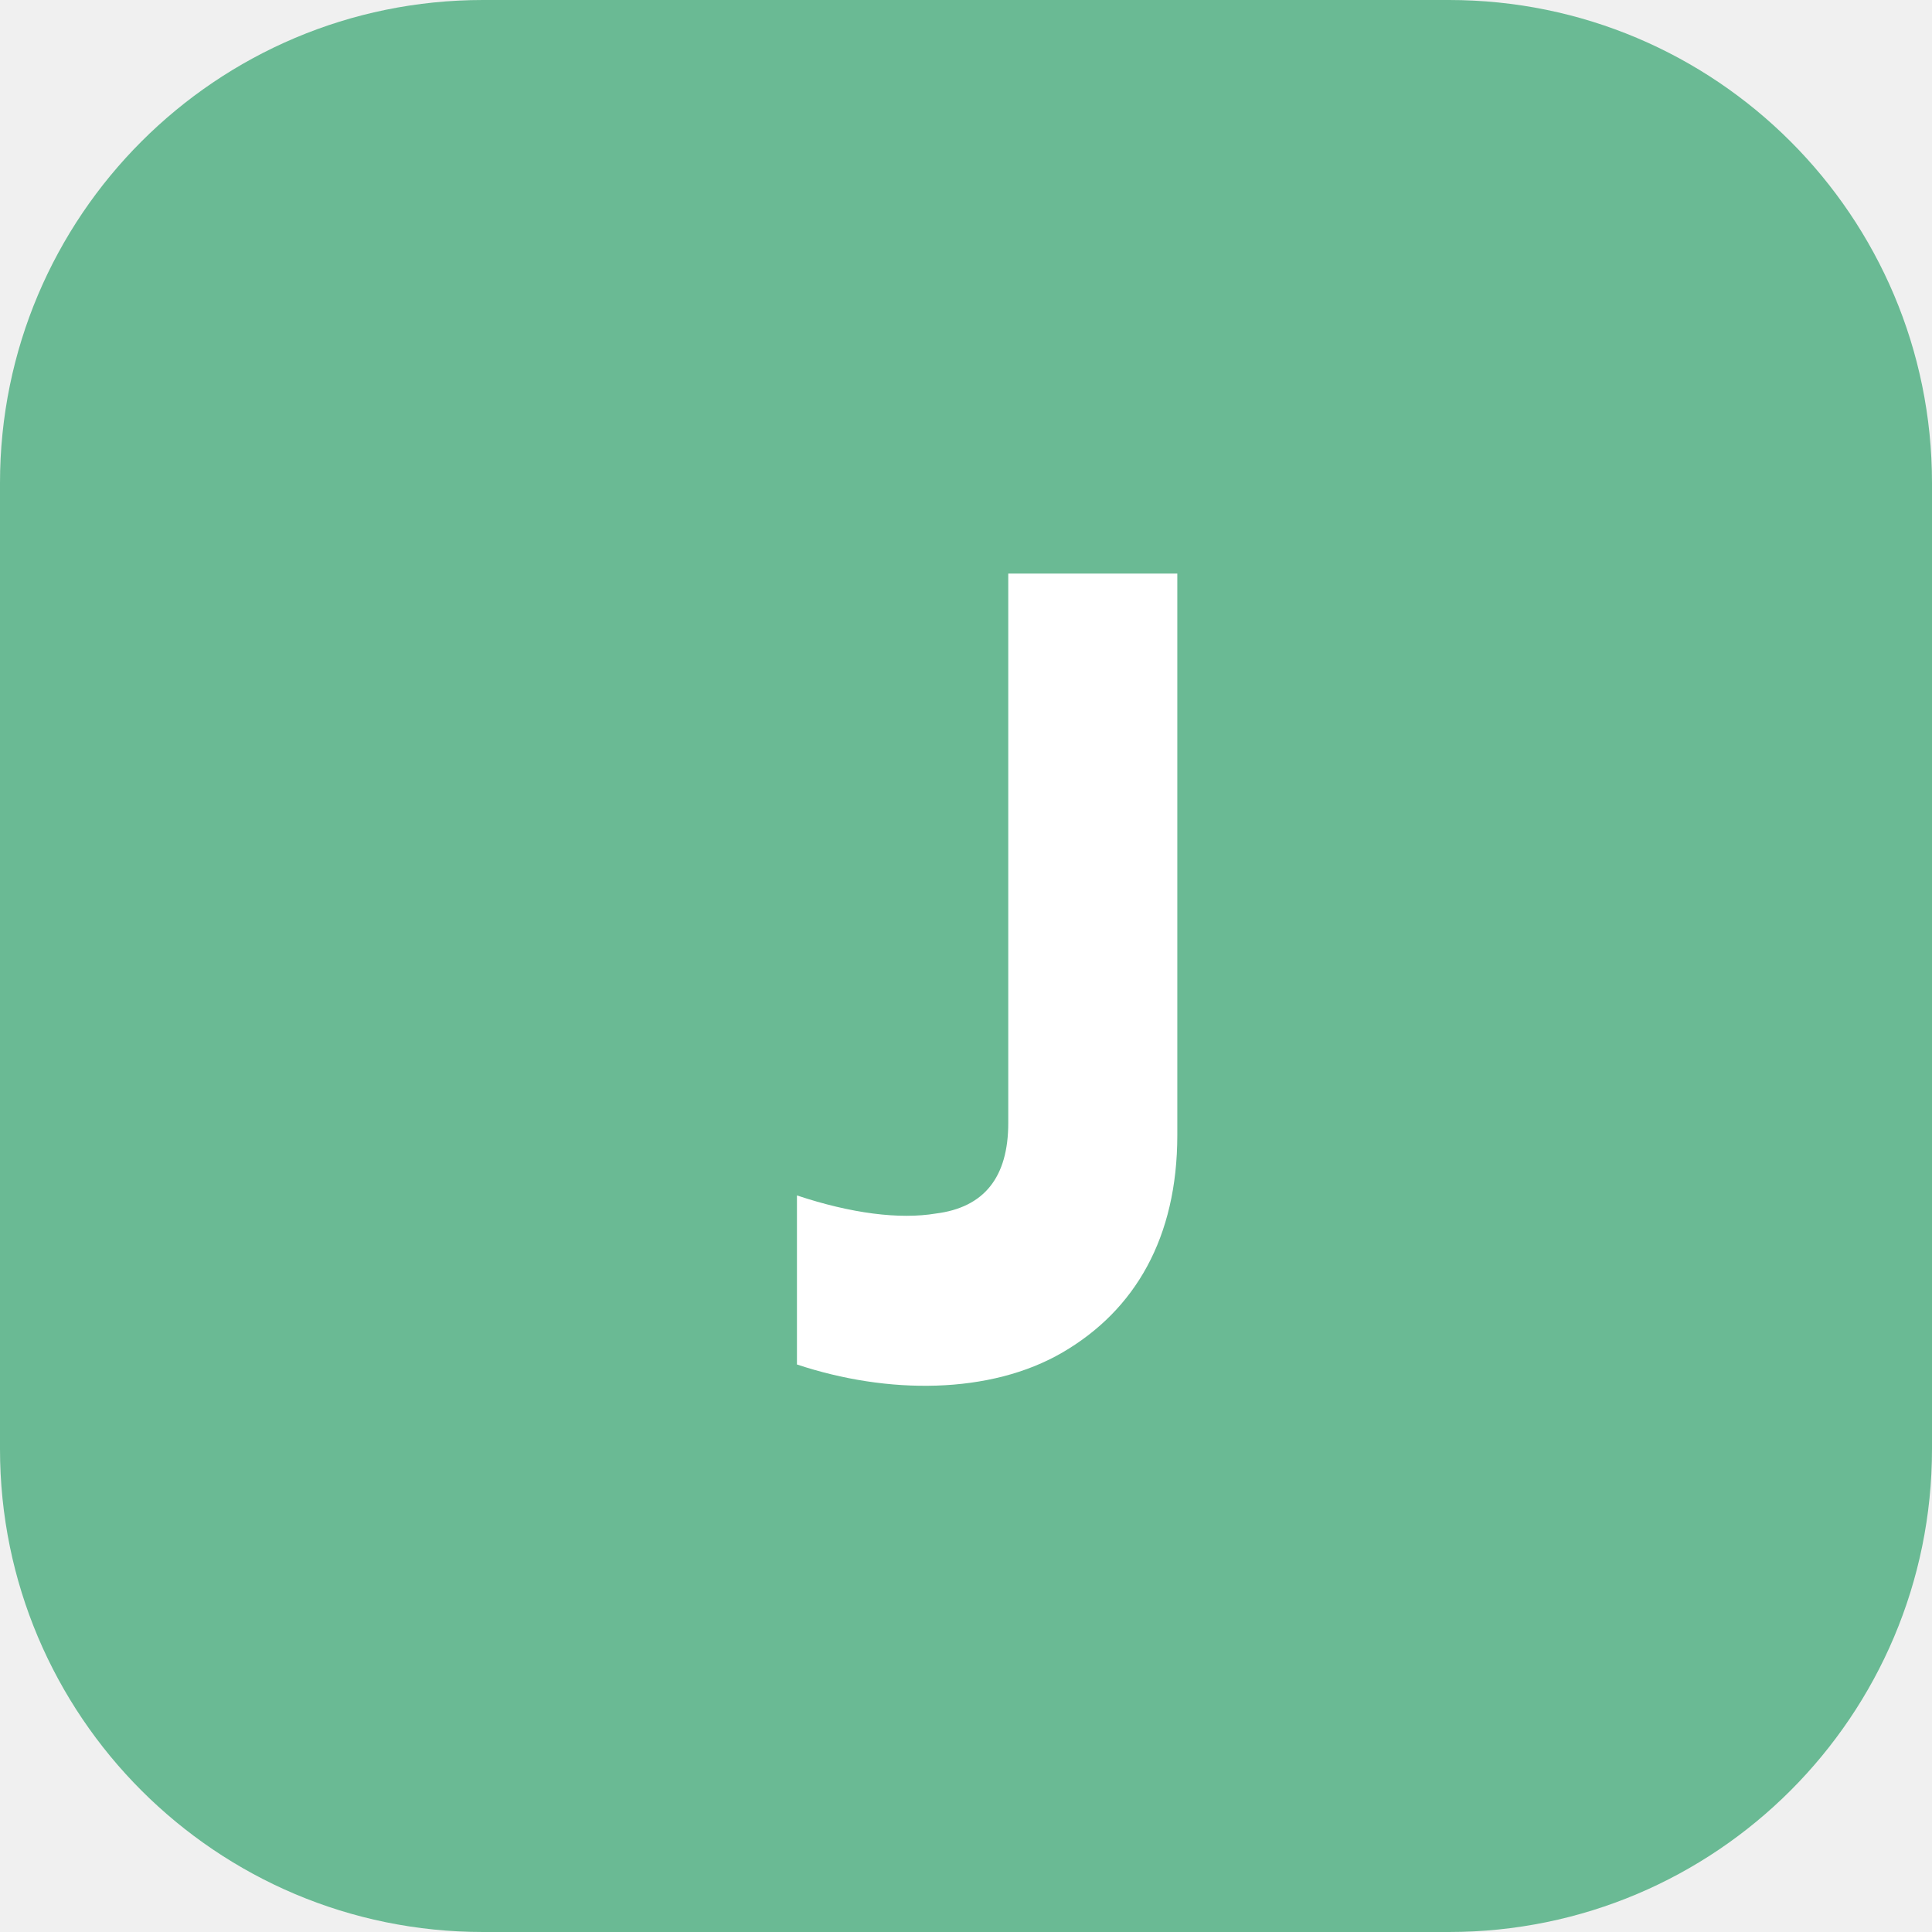
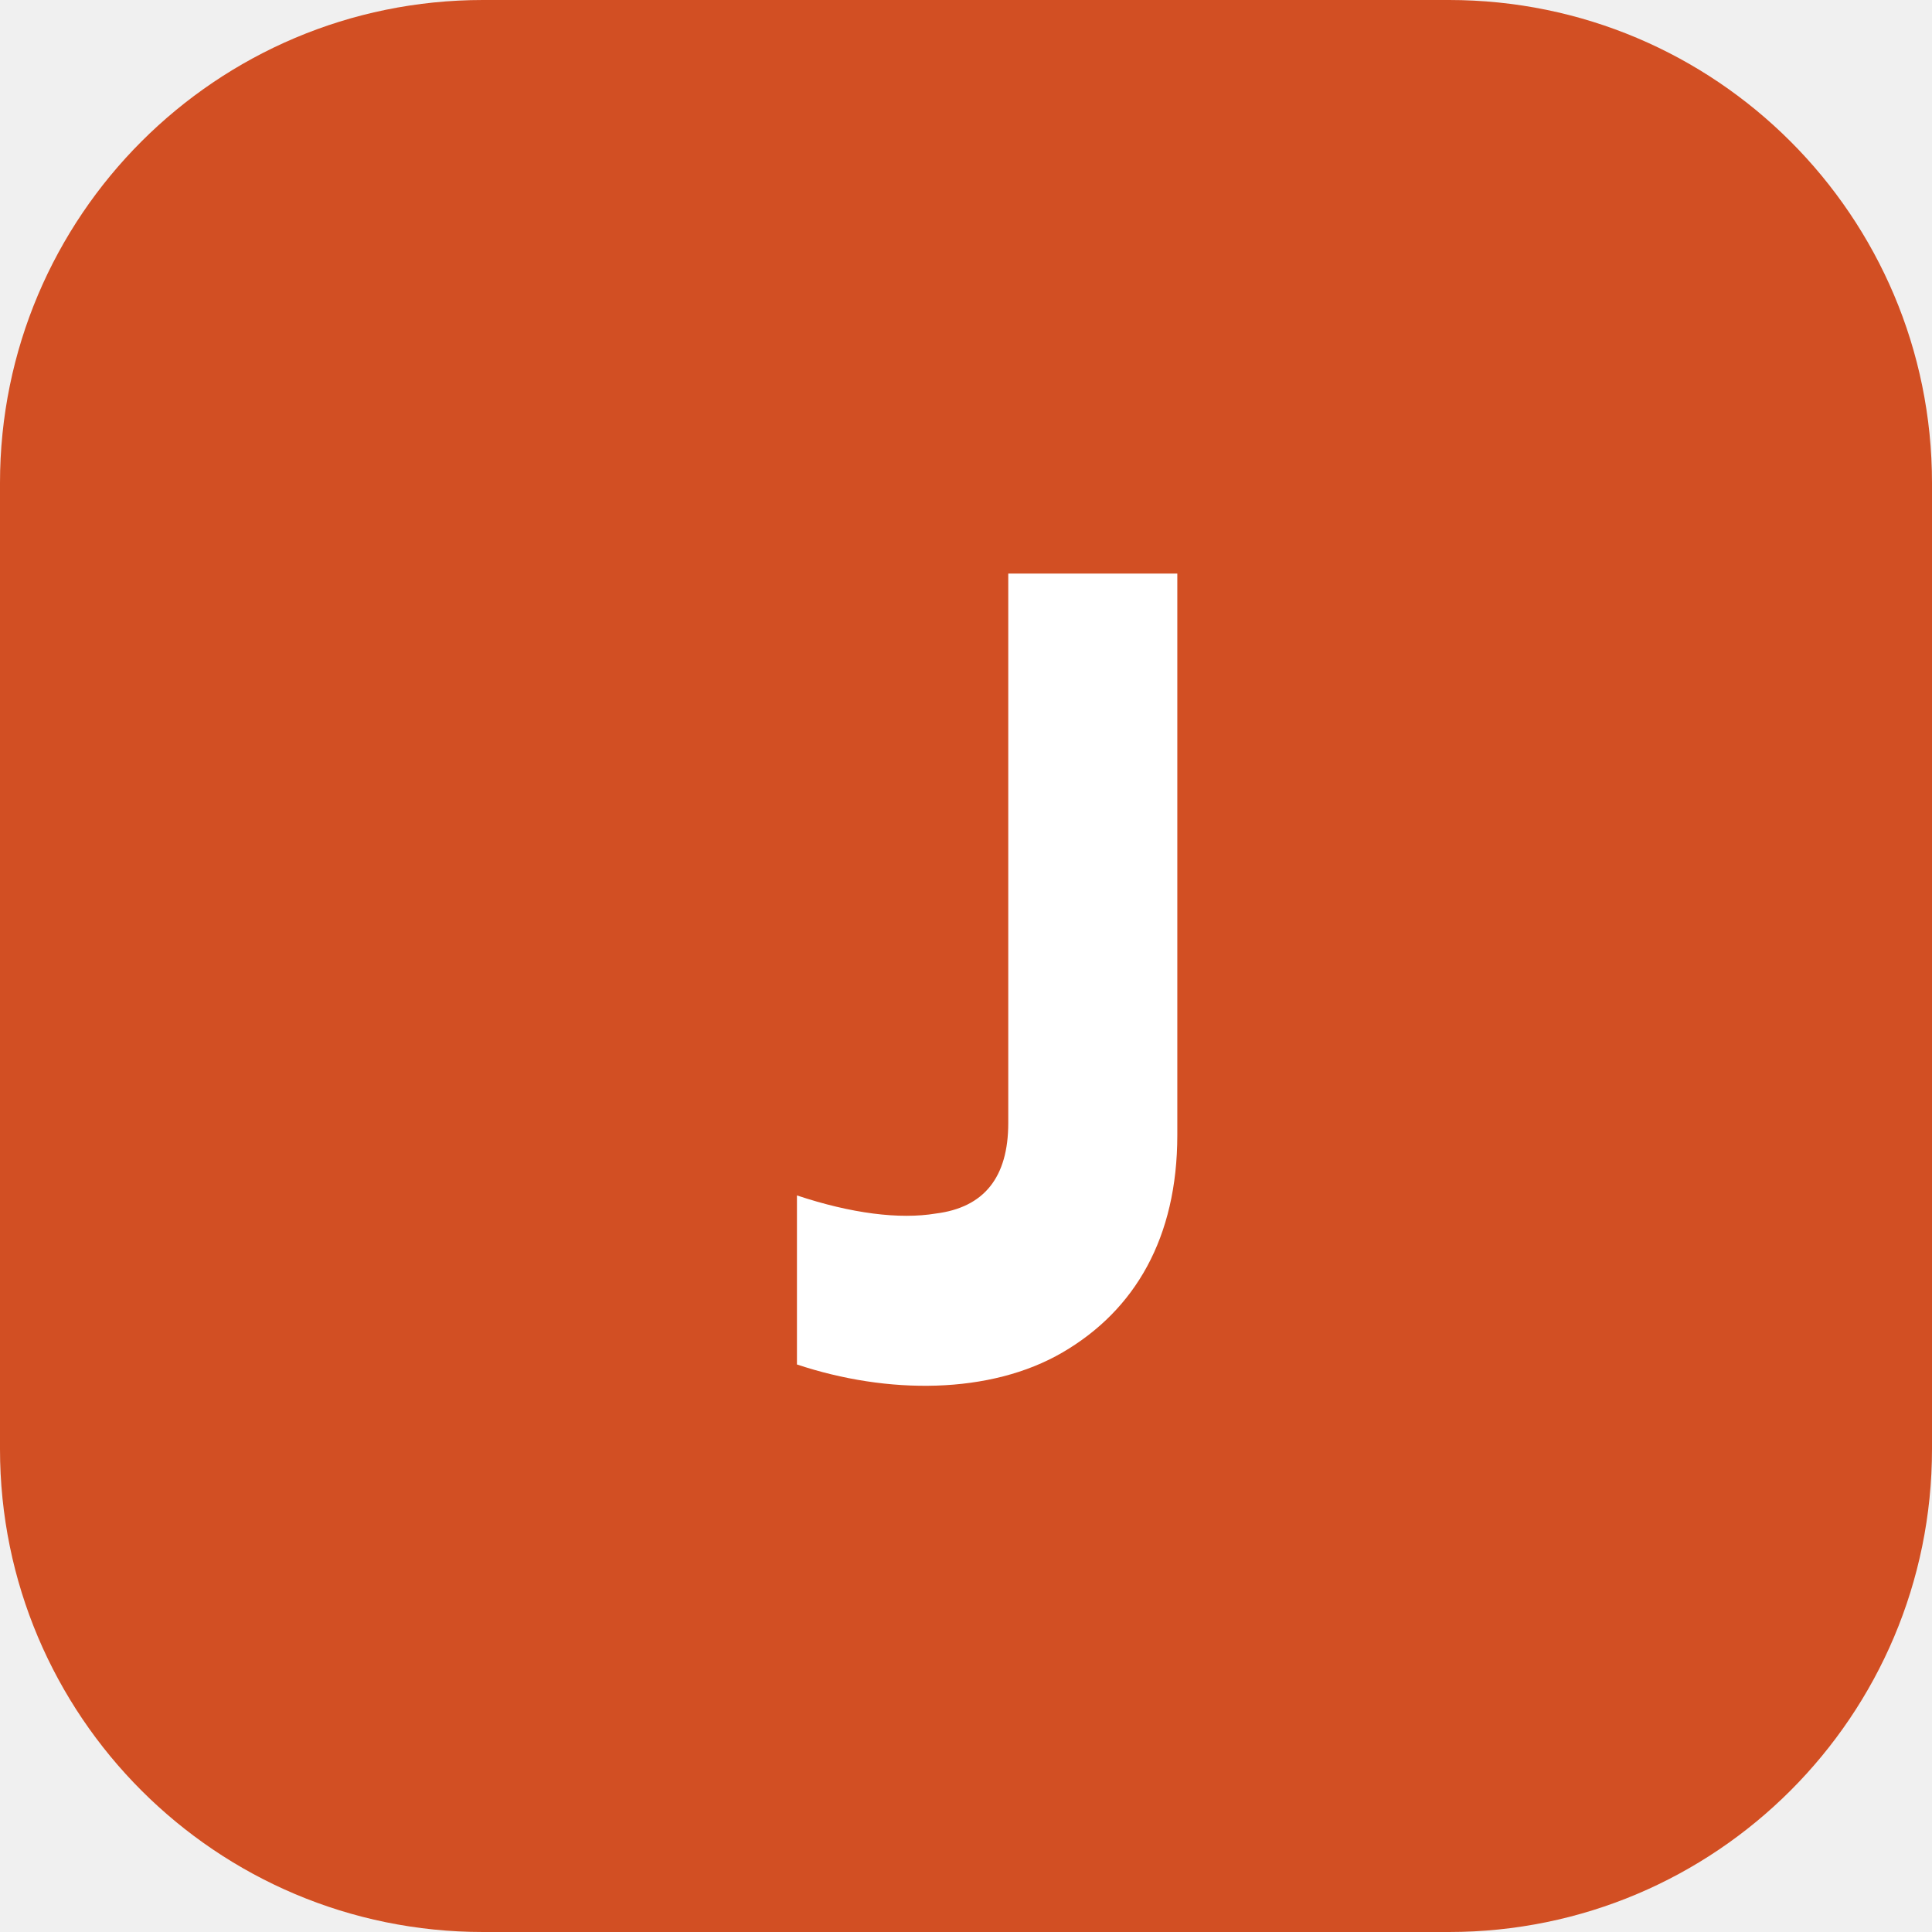
<svg xmlns="http://www.w3.org/2000/svg" width="32" height="32" viewBox="0 0 32 32" fill="none">
-   <rect width="32" height="32" rx="8" fill="#6ABA94" />
+   <rect width="32" height="32" rx="8" fill="#D24F23" />
  <g transform="translate(6, 6)">
    <path d="M13.5 3.5V12.8C13.5 14.5 12.8 15.7 11.6 16.4C10.4 17.1 8.7 17.1 7.2 16.6V13.8C8.1 14.1 8.9 14.2 9.5 14.1C10.3 14.0 10.7 13.5 10.7 12.6V3.5H13.5Z" fill="#FFFFFF" />
  </g>
</svg>
